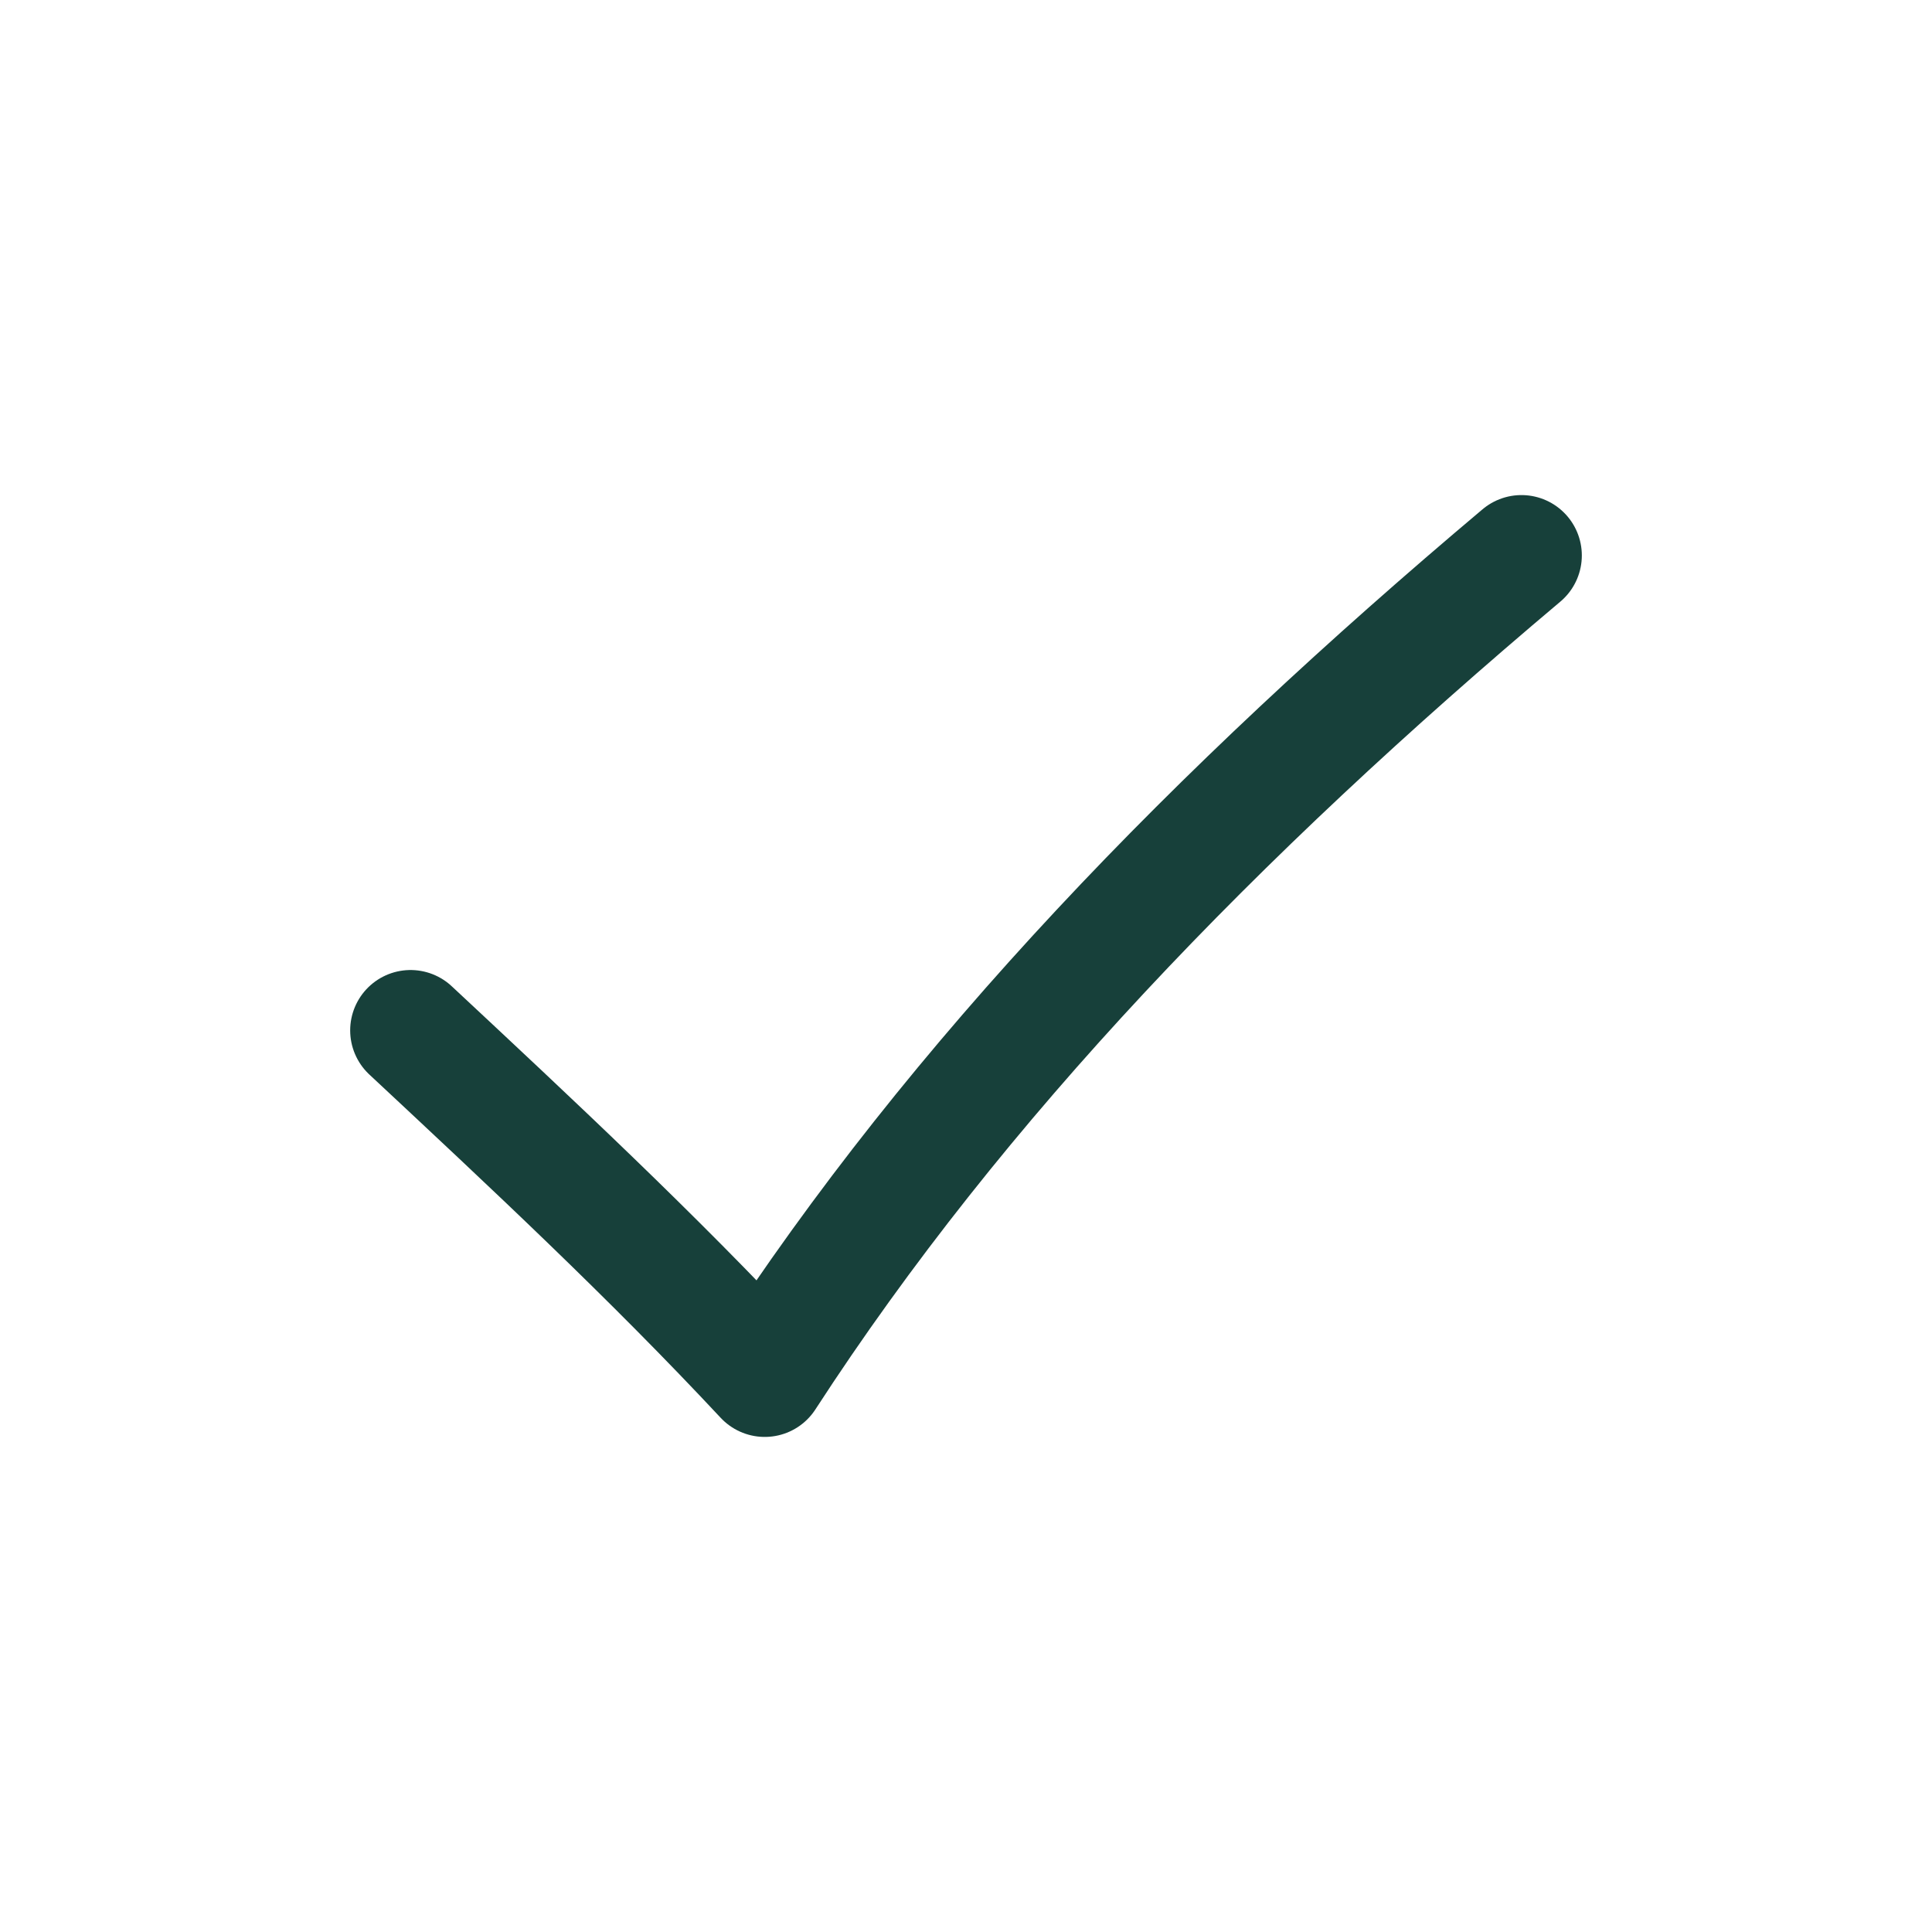
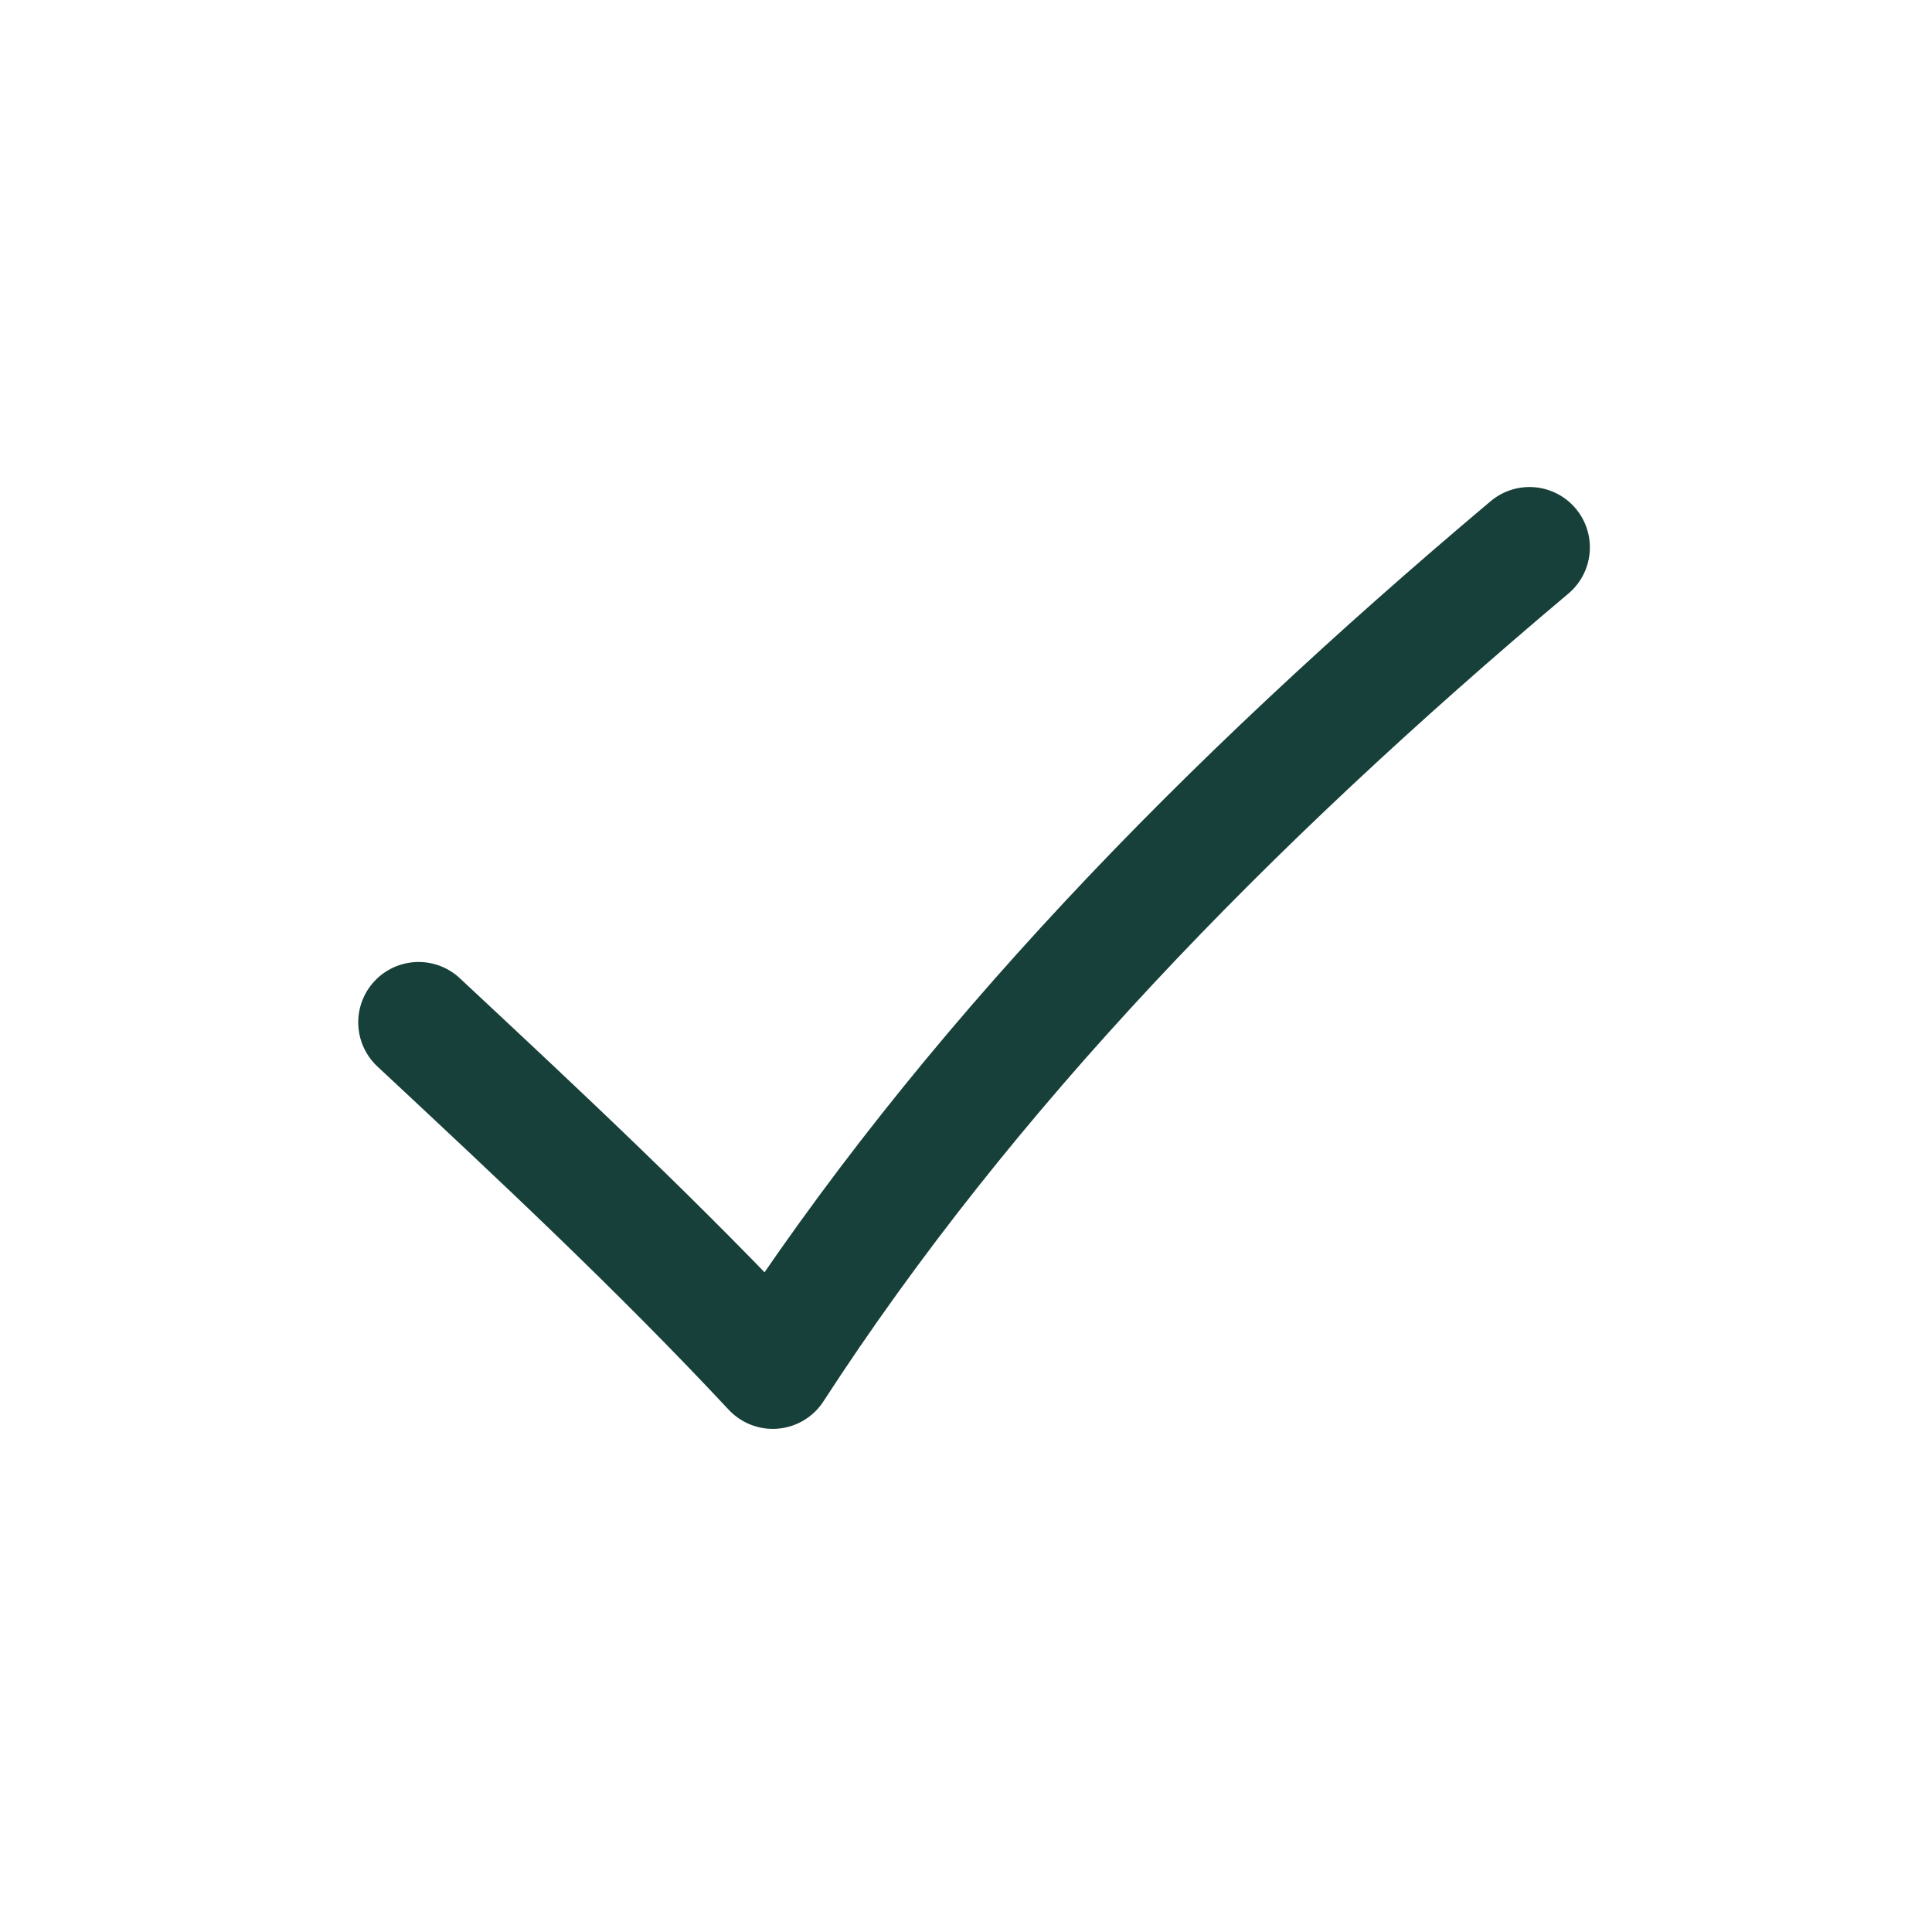
<svg xmlns="http://www.w3.org/2000/svg" width="24" height="24" viewBox="0 0 24 24" fill="none" stroke="#17403A" stroke-width="1.5" stroke-linecap="round" stroke-linejoin="round">
-   <g transform="translate(-0.1 0.1)">
-     <path d="M5.2 12.7c1.5 1.4 3 2.8 4.4 4.3 2.4-3.7 5.6-7 9.4-10.2" />
-   </g>
+   <path d="M5.2 12.7c1.5 1.4 3 2.8 4.4 4.3 2.4-3.7 5.6-7 9.4-10.2" />
</svg>
